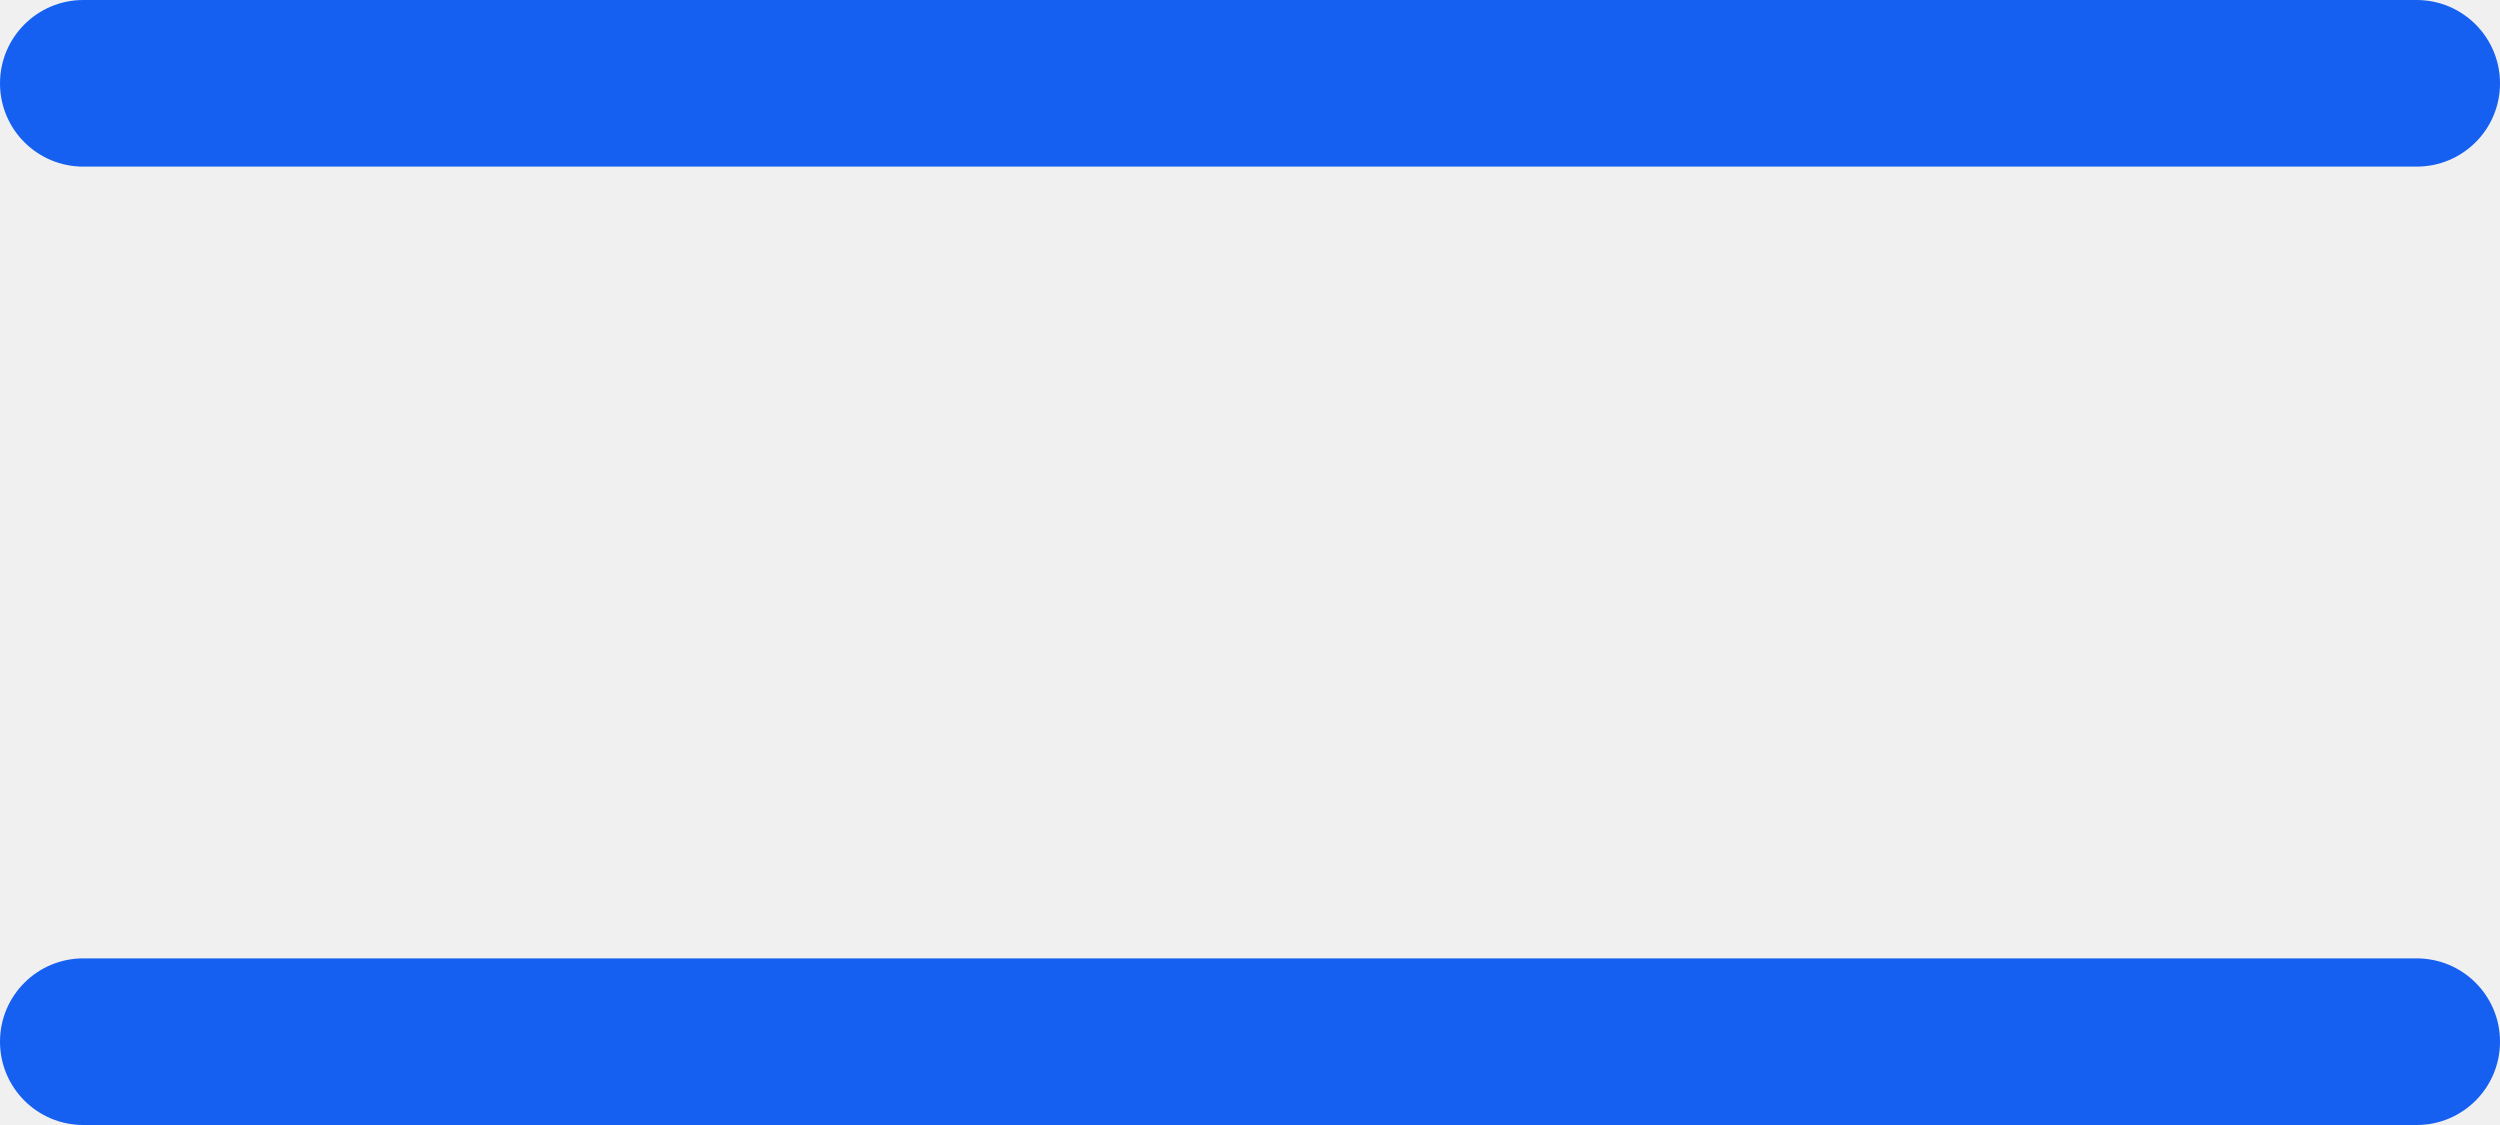
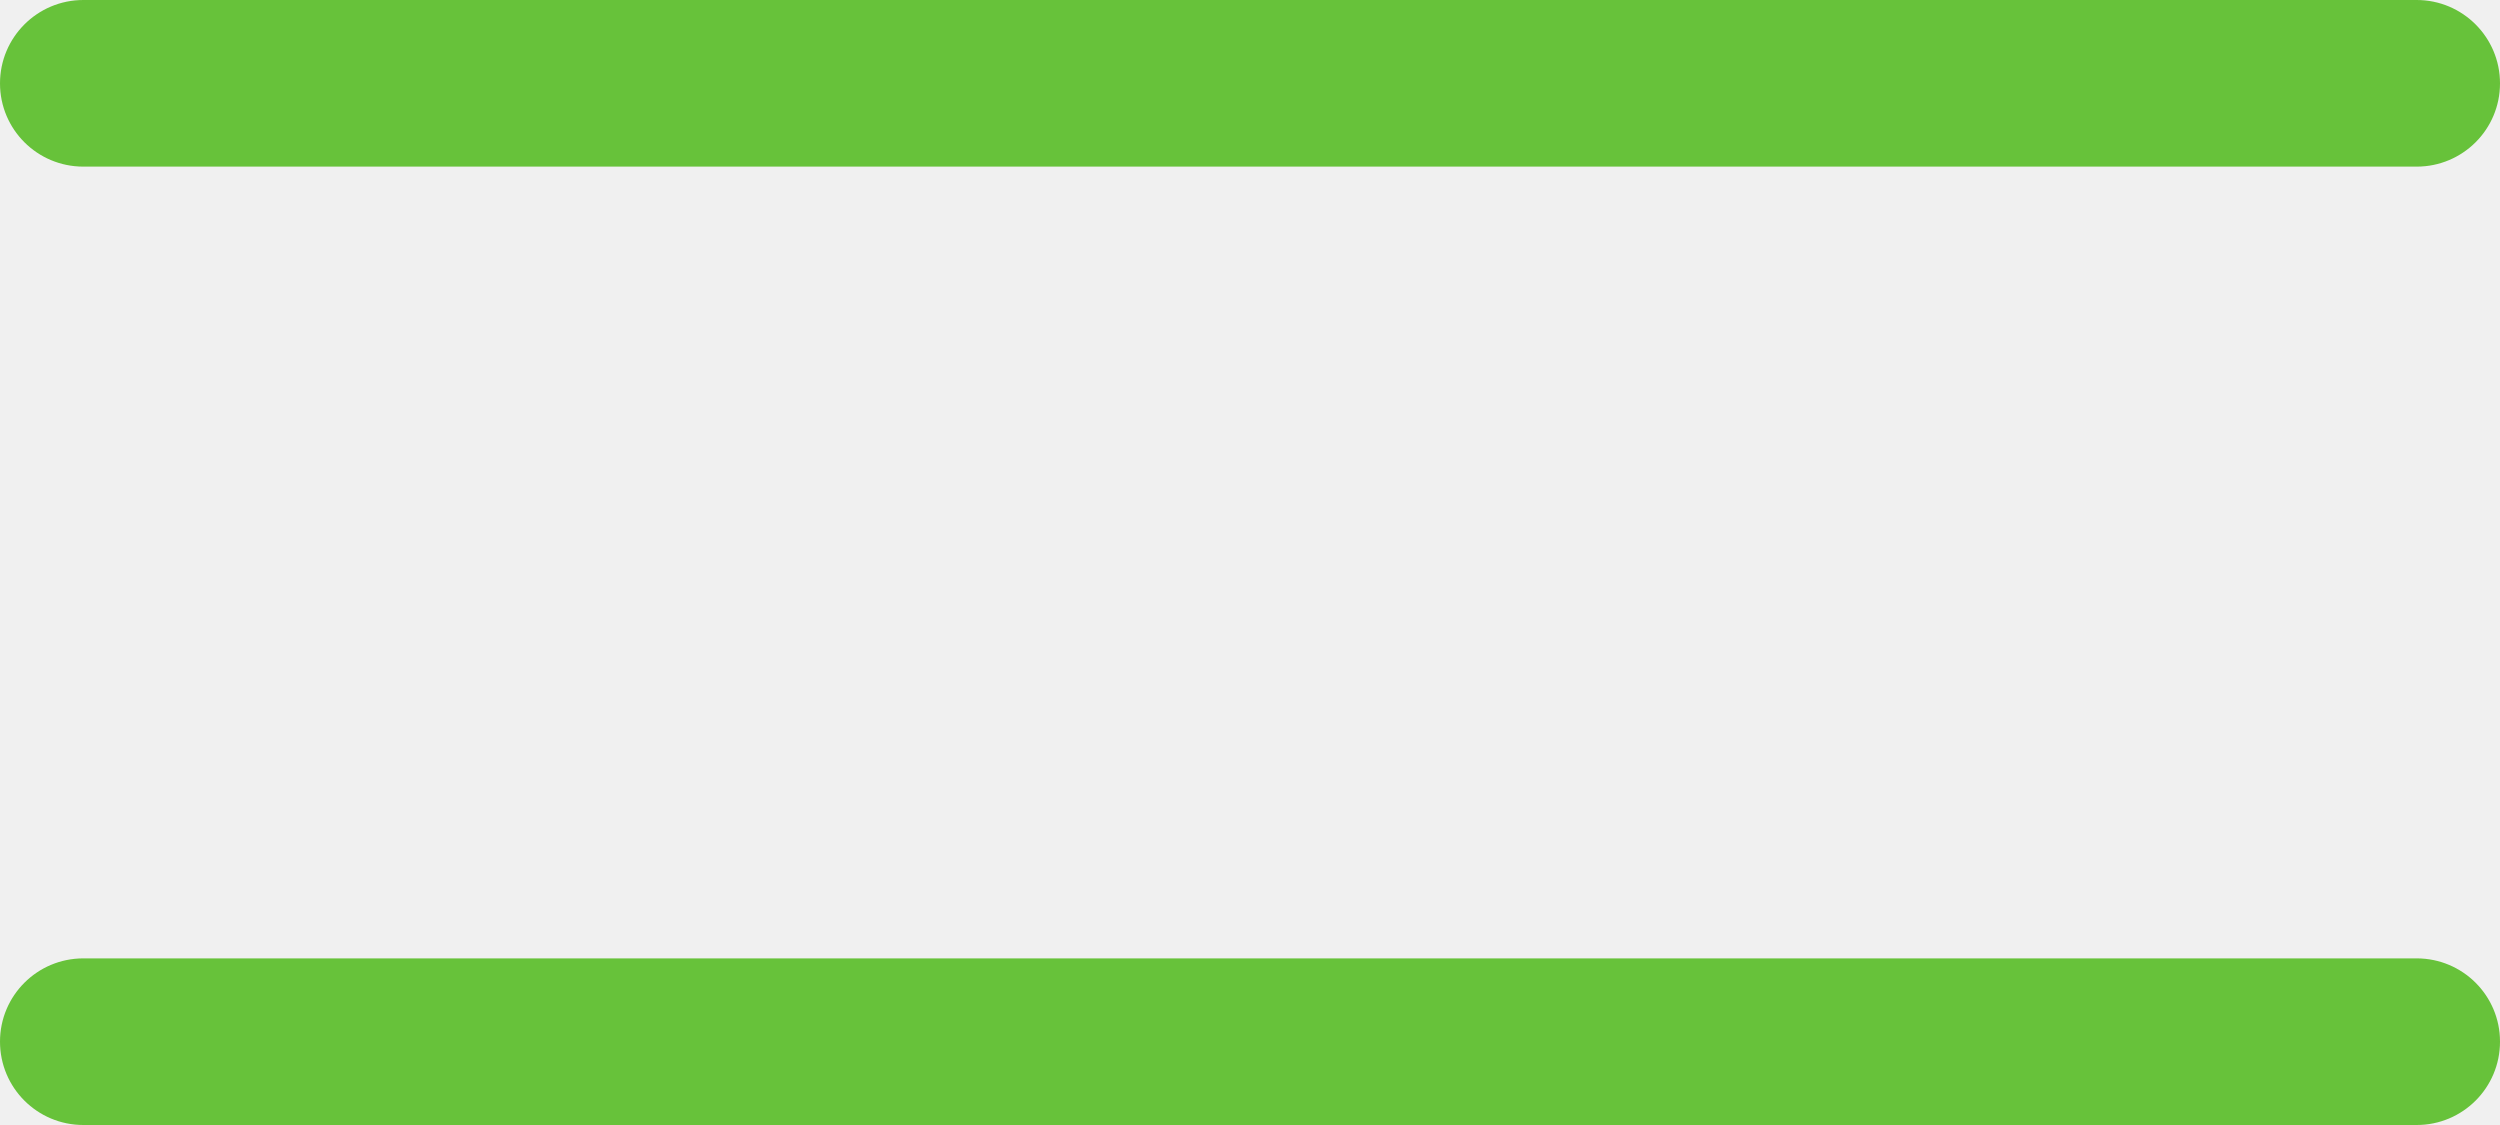
<svg xmlns="http://www.w3.org/2000/svg" xmlns:xlink="http://www.w3.org/1999/xlink" width="20px" height="9px" viewBox="0 0 20 9" version="1.1">
  <defs>
    <polygon id="path-iq06lqup2t-1" points="0 0 20 0 20 9 0 9" />
  </defs>
  <g id="问卷题型设置" stroke="none" stroke-width="1" fill="none" fill-rule="evenodd">
    <g id="问卷管理-新建-题目设置" transform="translate(-230, -909)">
      <g id="编组-12" transform="translate(139, 300)">
        <g id="左" transform="translate(41, 86)">
          <g id="分割线" transform="translate(40, 510)">
            <g id="编组" transform="translate(10, 13)">
              <mask id="mask-iq06lqup2t-2" fill="white">
                <use xlink:href="#path-iq06lqup2t-1" />
              </mask>
              <g id="Clip-2" />
-               <path d="M19.333,9 L0.667,9 C0.298,9 0,8.702 0,8.333 C0,7.965 0.298,7.667 0.667,7.667 L19.333,7.667 C19.702,7.667 20,7.965 20,8.333 C20,8.702 19.702,9 19.333,9 M19.333,1.333 L0.667,1.333 C0.298,1.333 0,1.035 0,0.667 C0,0.299 0.298,0 0.667,0 L19.333,0 C19.702,0 20,0.299 20,0.667 C20,1.035 19.702,1.333 19.333,1.333" id="Fill-1" fill="#1660F1" mask="url(#mask-iq06lqup2t-2)" />
+               <path d="M19.333,9 L0.667,9 C0.298,9 0,8.702 0,8.333 C0,7.965 0.298,7.667 0.667,7.667 L19.333,7.667 C19.702,7.667 20,7.965 20,8.333 C20,8.702 19.702,9 19.333,9 M19.333,1.333 L0.667,1.333 C0.298,1.333 0,1.035 0,0.667 C0,0.299 0.298,0 0.667,0 L19.333,0 C19.702,0 20,0.299 20,0.667 C20,1.035 19.702,1.333 19.333,1.333" id="Fill-1" fill="#67C23A" mask="url(#mask-iq06lqup2t-2)" />
            </g>
          </g>
        </g>
      </g>
    </g>
  </g>
</svg>
